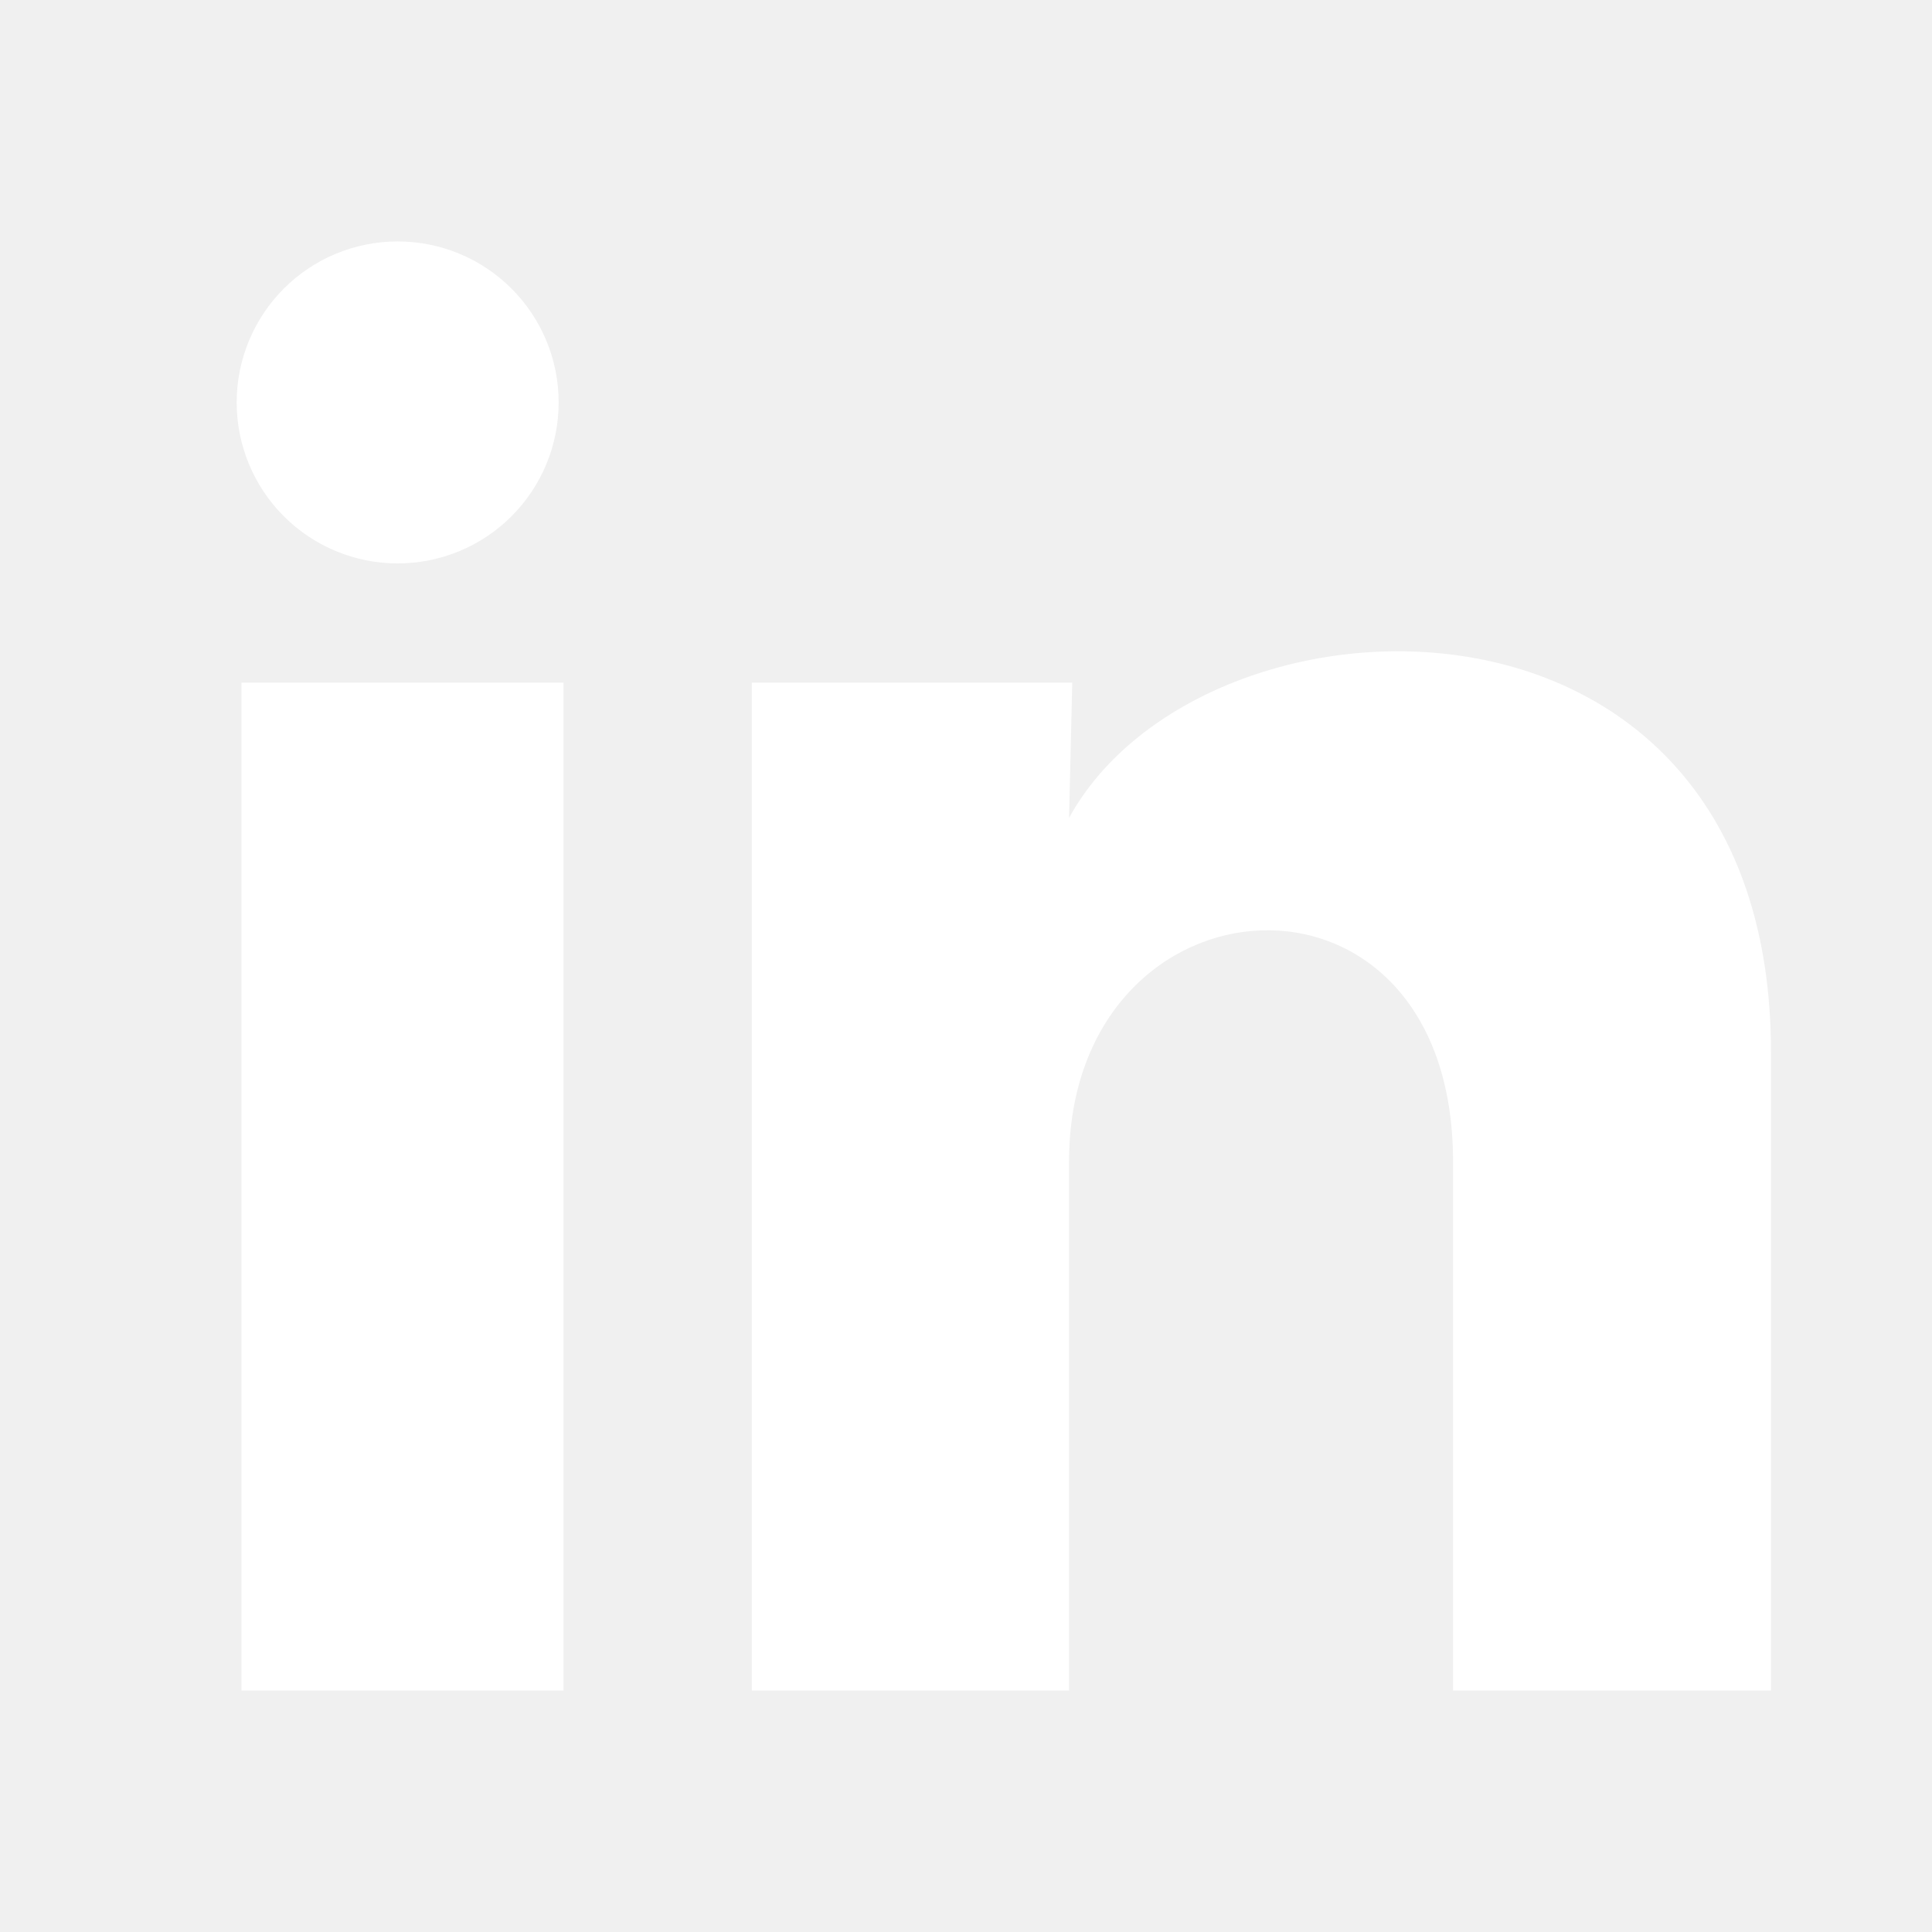
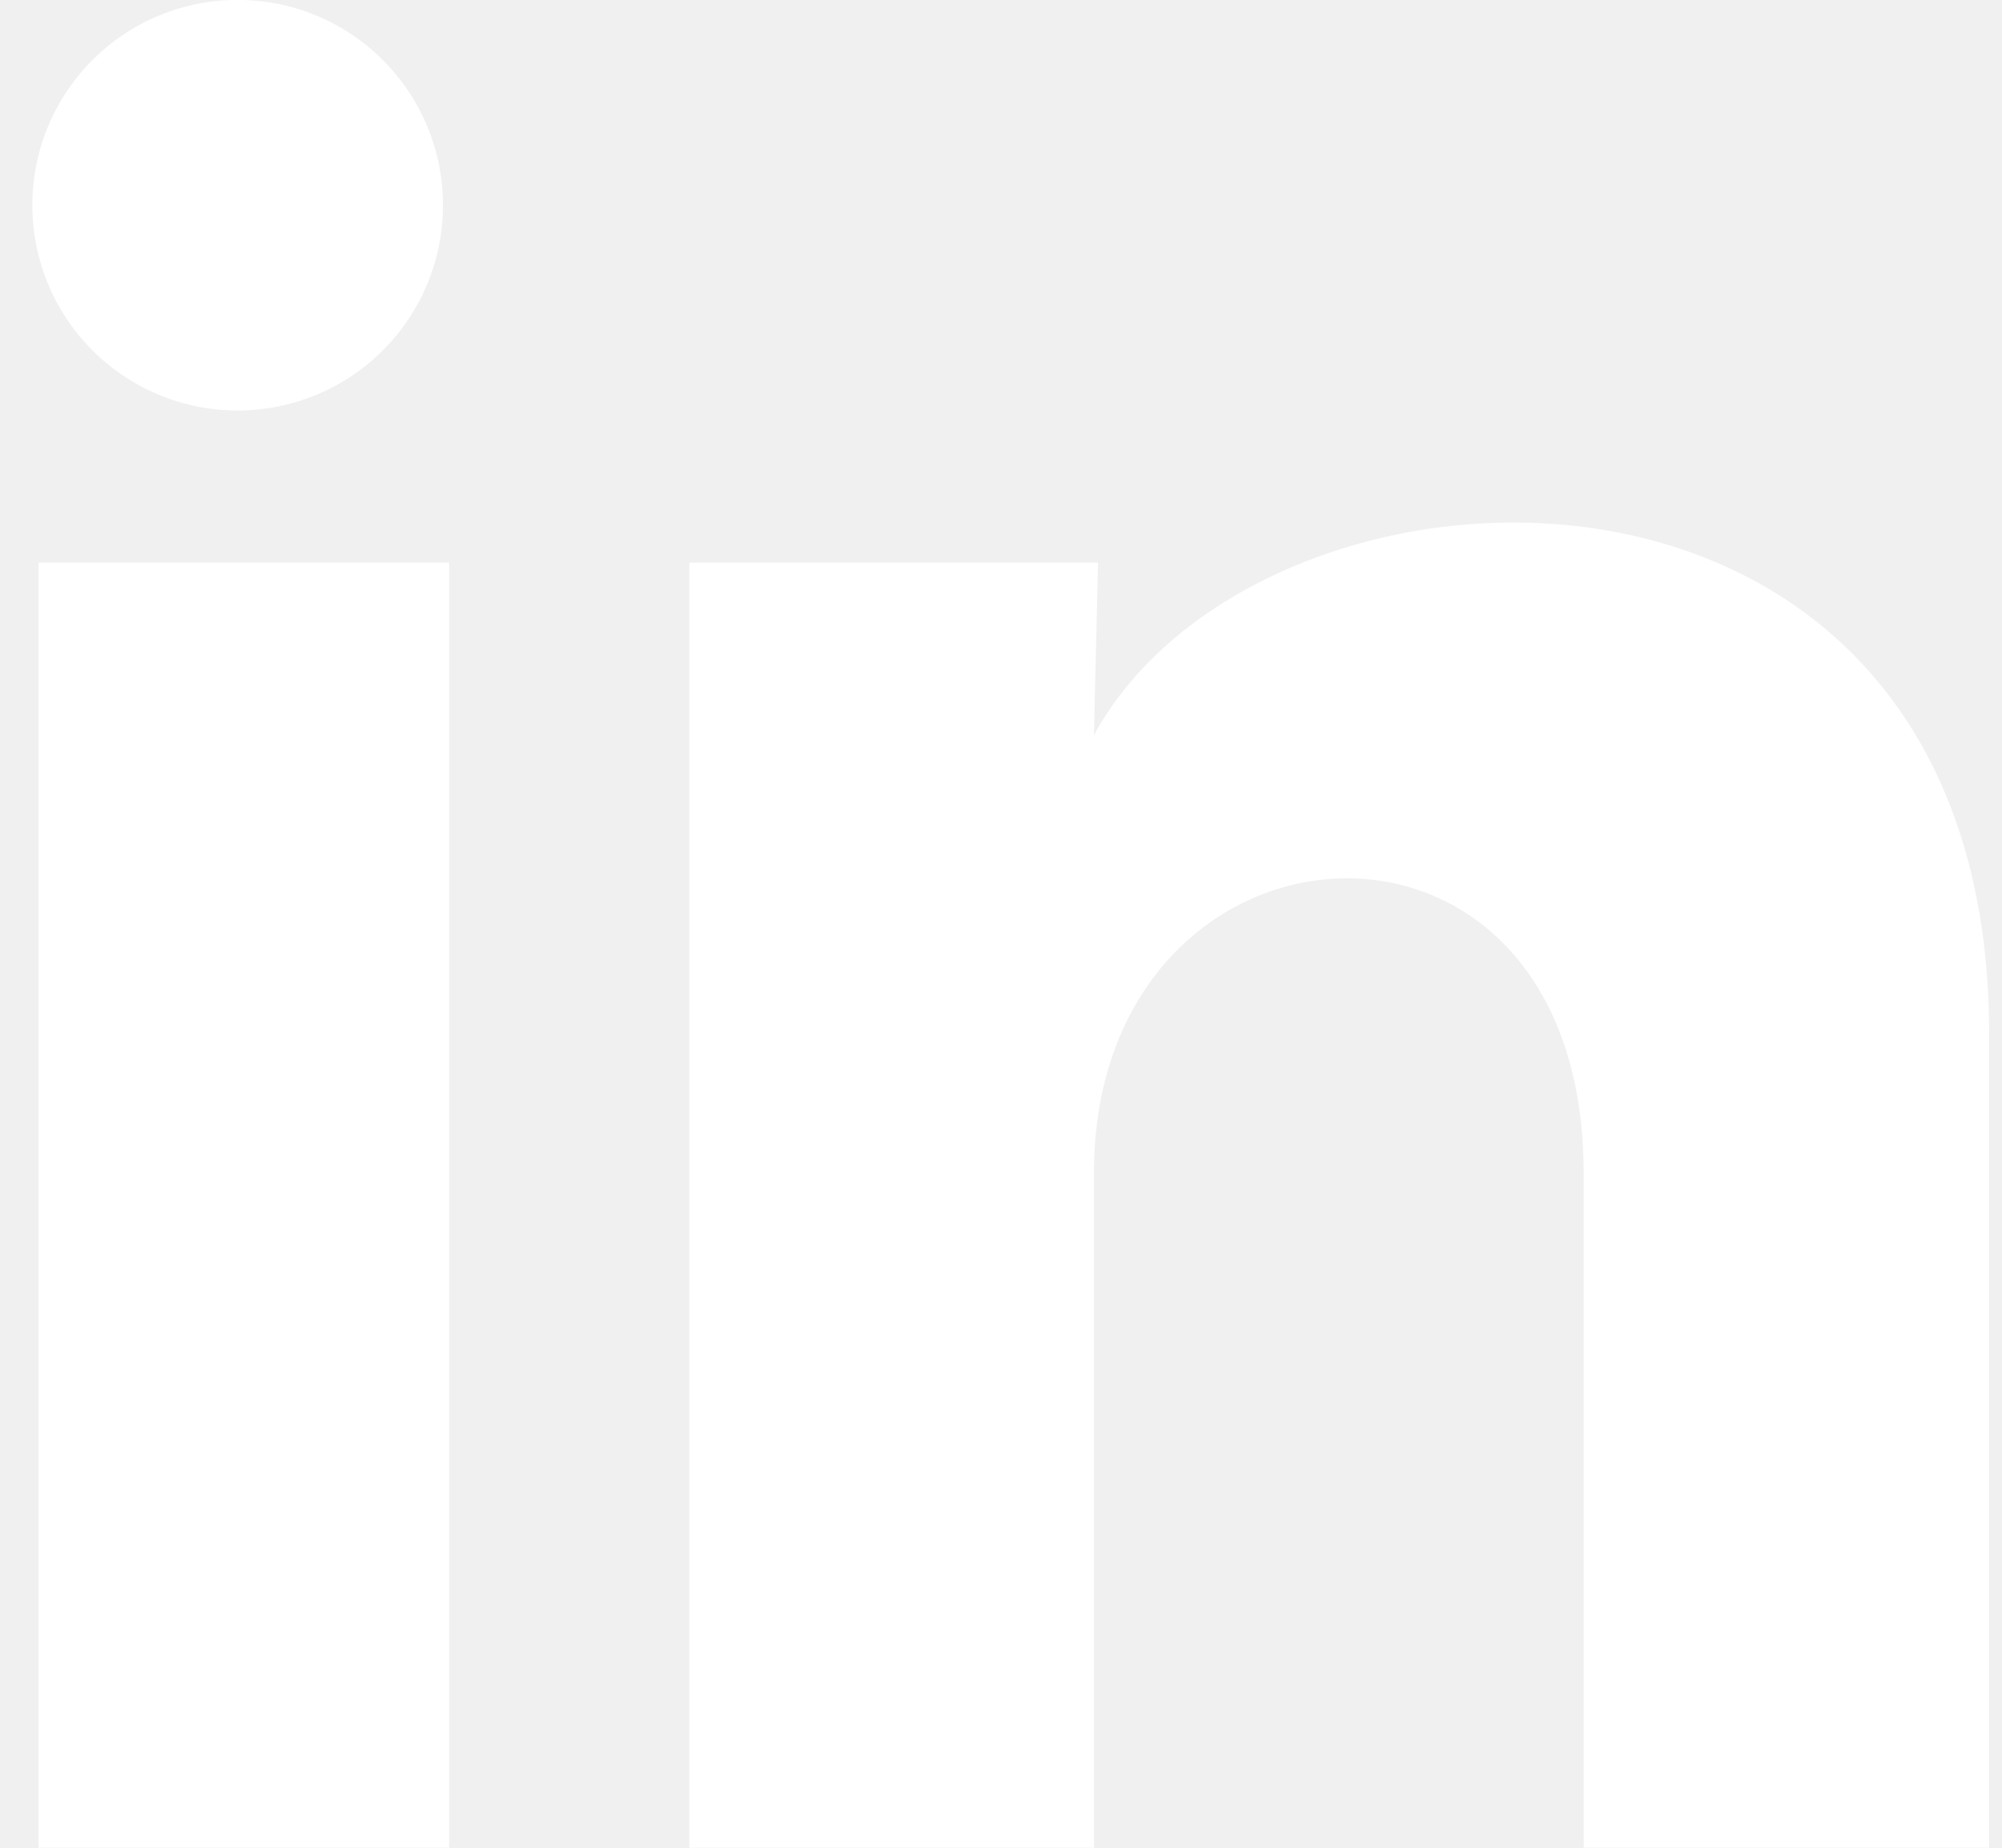
- <svg xmlns="http://www.w3.org/2000/svg" width="32" height="32" viewBox="0 0 32 32" fill="none">
-   <path d="M9.253 6.667C9.253 7.374 8.972 8.052 8.471 8.552C7.971 9.052 7.293 9.332 6.585 9.332C5.878 9.332 5.2 9.05 4.7 8.55C4.2 8.05 3.92 7.371 3.92 6.664C3.92 5.957 4.202 5.279 4.702 4.779C5.202 4.279 5.881 3.998 6.588 3.999C7.295 3.999 7.973 4.28 8.473 4.781C8.973 5.281 9.254 5.959 9.253 6.667ZM9.333 11.307H4V28H9.333V11.307ZM17.76 11.307H12.453V28H17.707V19.24C17.707 14.36 24.067 13.907 24.067 19.24V28H29.333V17.427C29.333 9.2 19.92 9.507 17.707 13.547L17.76 11.307Z" fill="white" />
+ <svg xmlns="http://www.w3.org/2000/svg" width="26" height="24" viewBox="0 0 26 24" fill="none">
+   <path d="M5.753 2.667C5.753 3.374 5.472 4.052 4.971 4.552C4.471 5.052 3.793 5.332 3.085 5.332C2.378 5.332 1.7 5.05 1.2 4.55C0.7 4.05 0.42 3.371 0.42 2.664C0.42 1.957 0.702 1.278 1.202 0.779C1.702 0.279 2.381 -0.002 3.088 -0.001C3.795 -0.001 4.473 0.28 4.973 0.781C5.473 1.281 5.754 1.959 5.753 2.667ZM5.833 7.307H0.5V24H5.833V7.307ZM14.26 7.307H8.953V24H14.207V15.24C14.207 10.36 20.567 9.907 20.567 15.24V24H25.833V13.427C25.833 5.2 16.42 5.507 14.207 9.547L14.26 7.307Z" fill="white" />
</svg>
